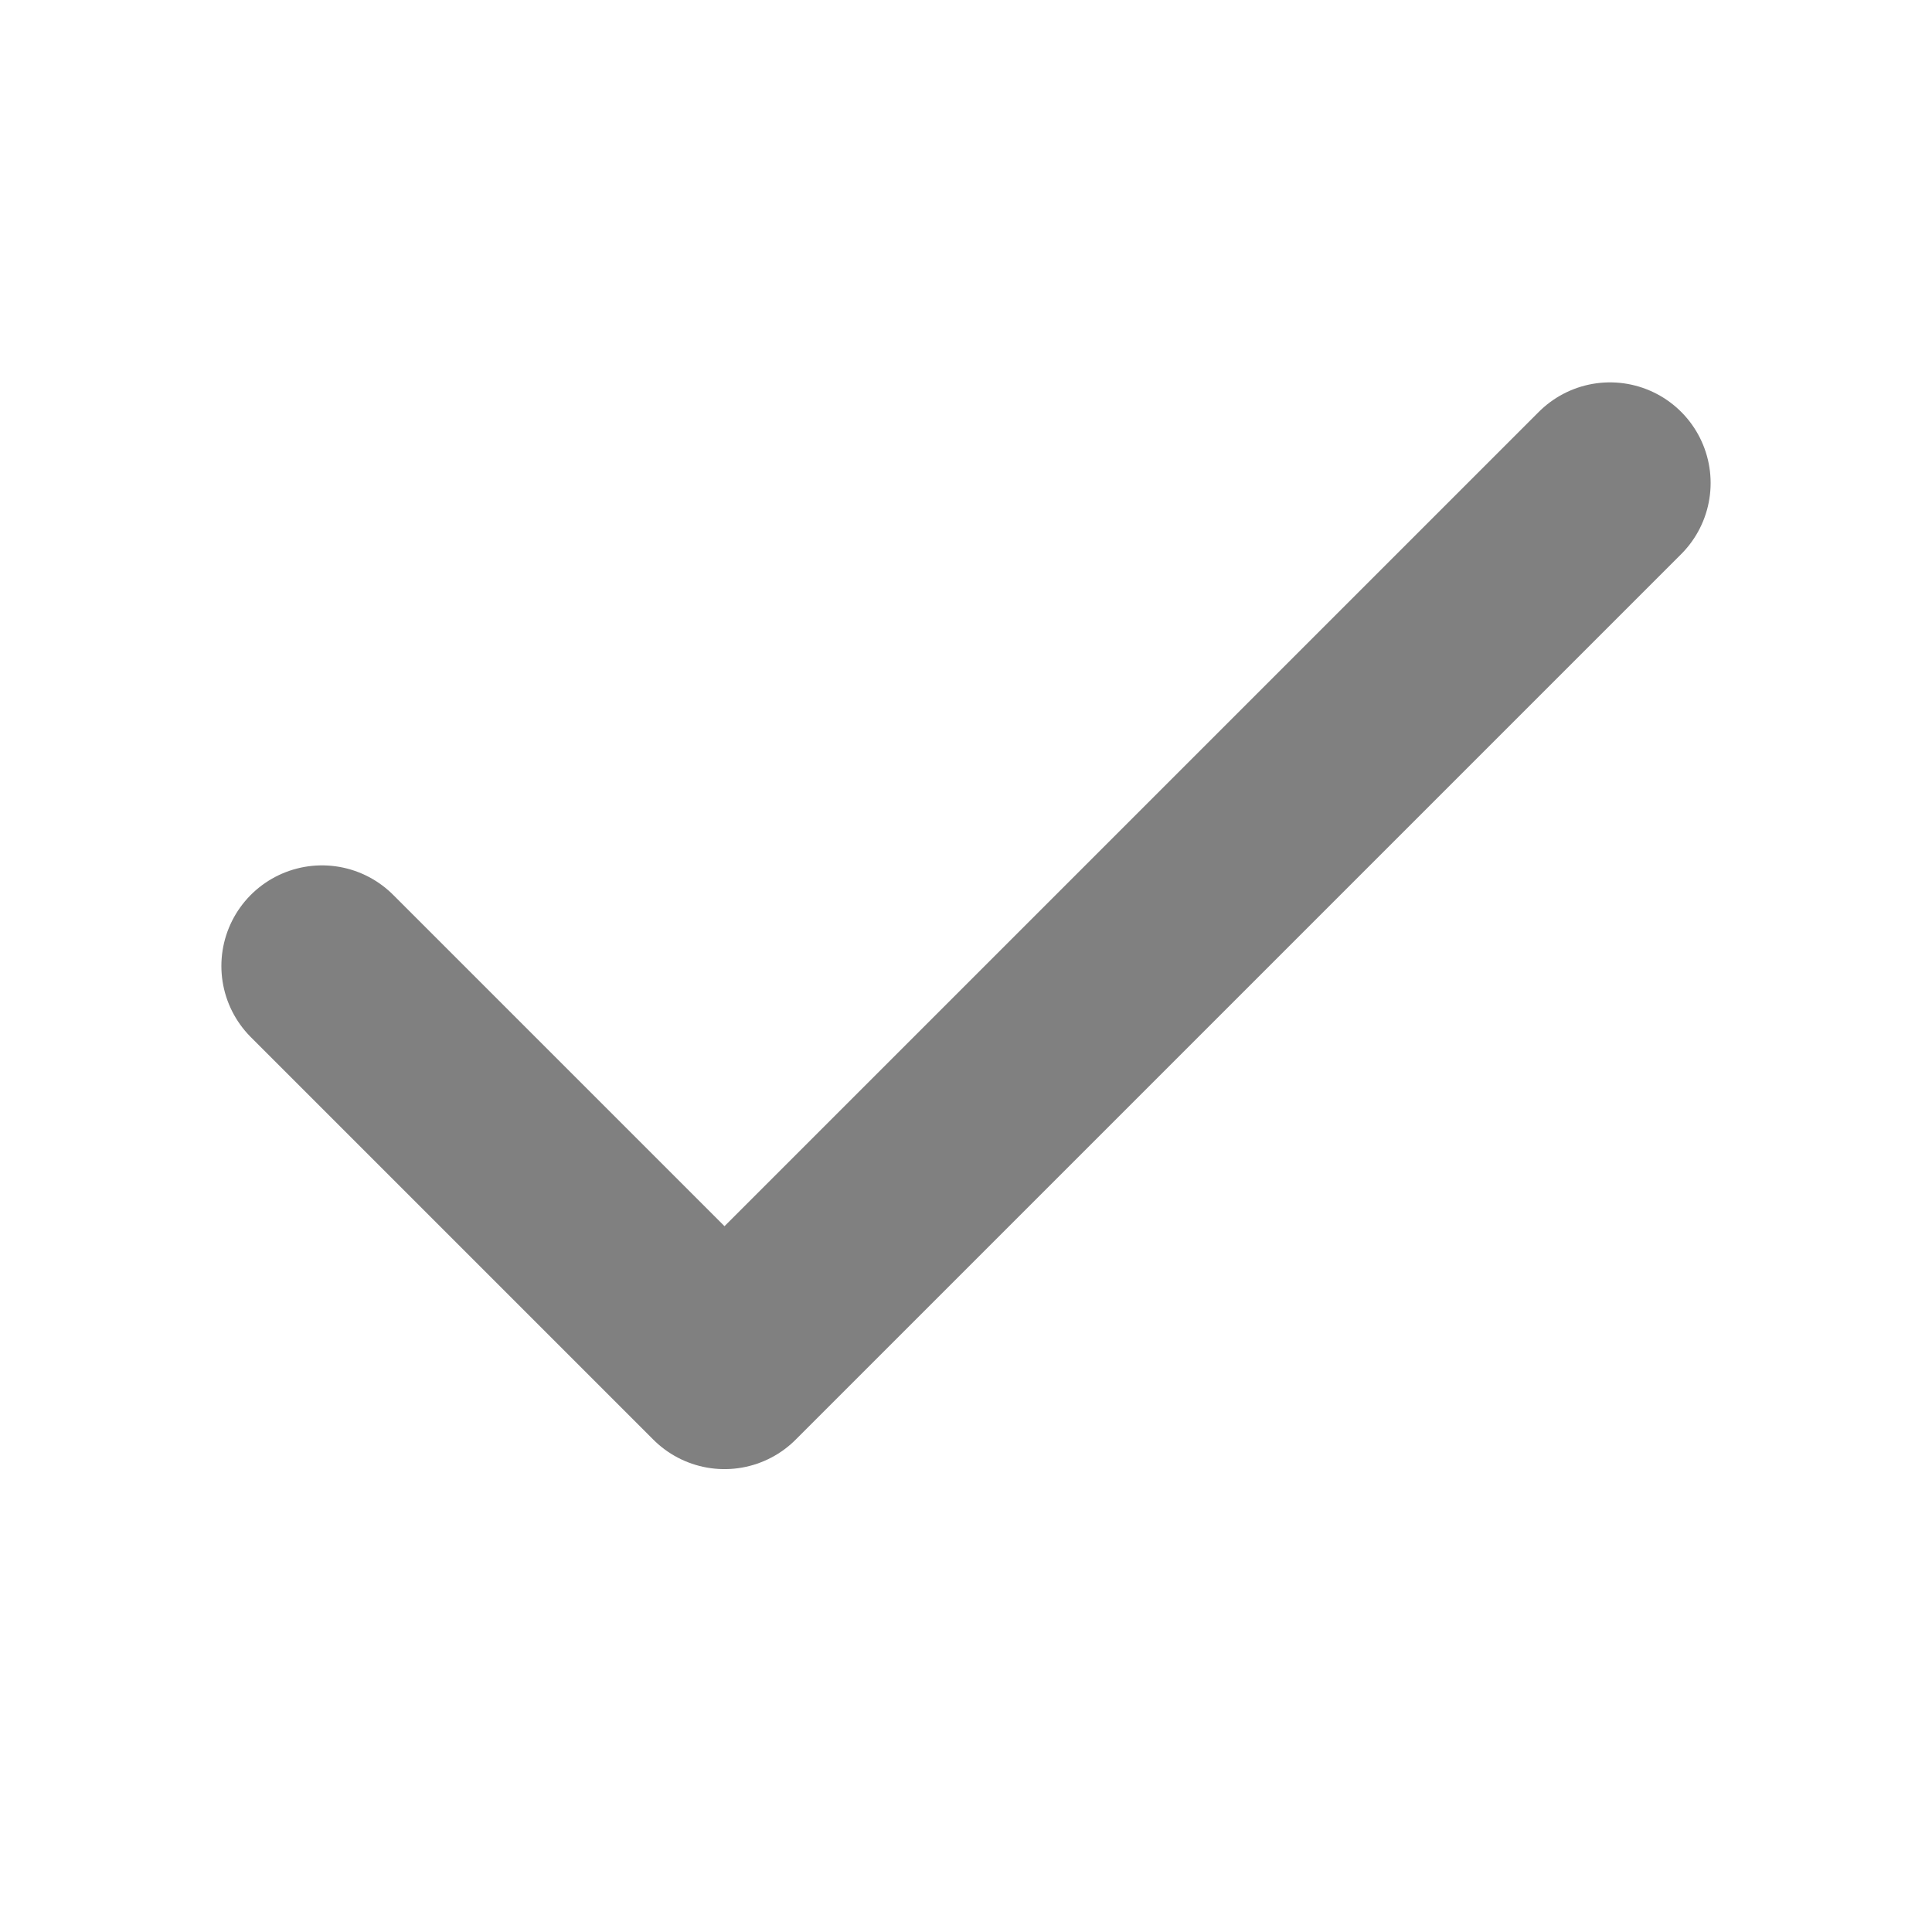
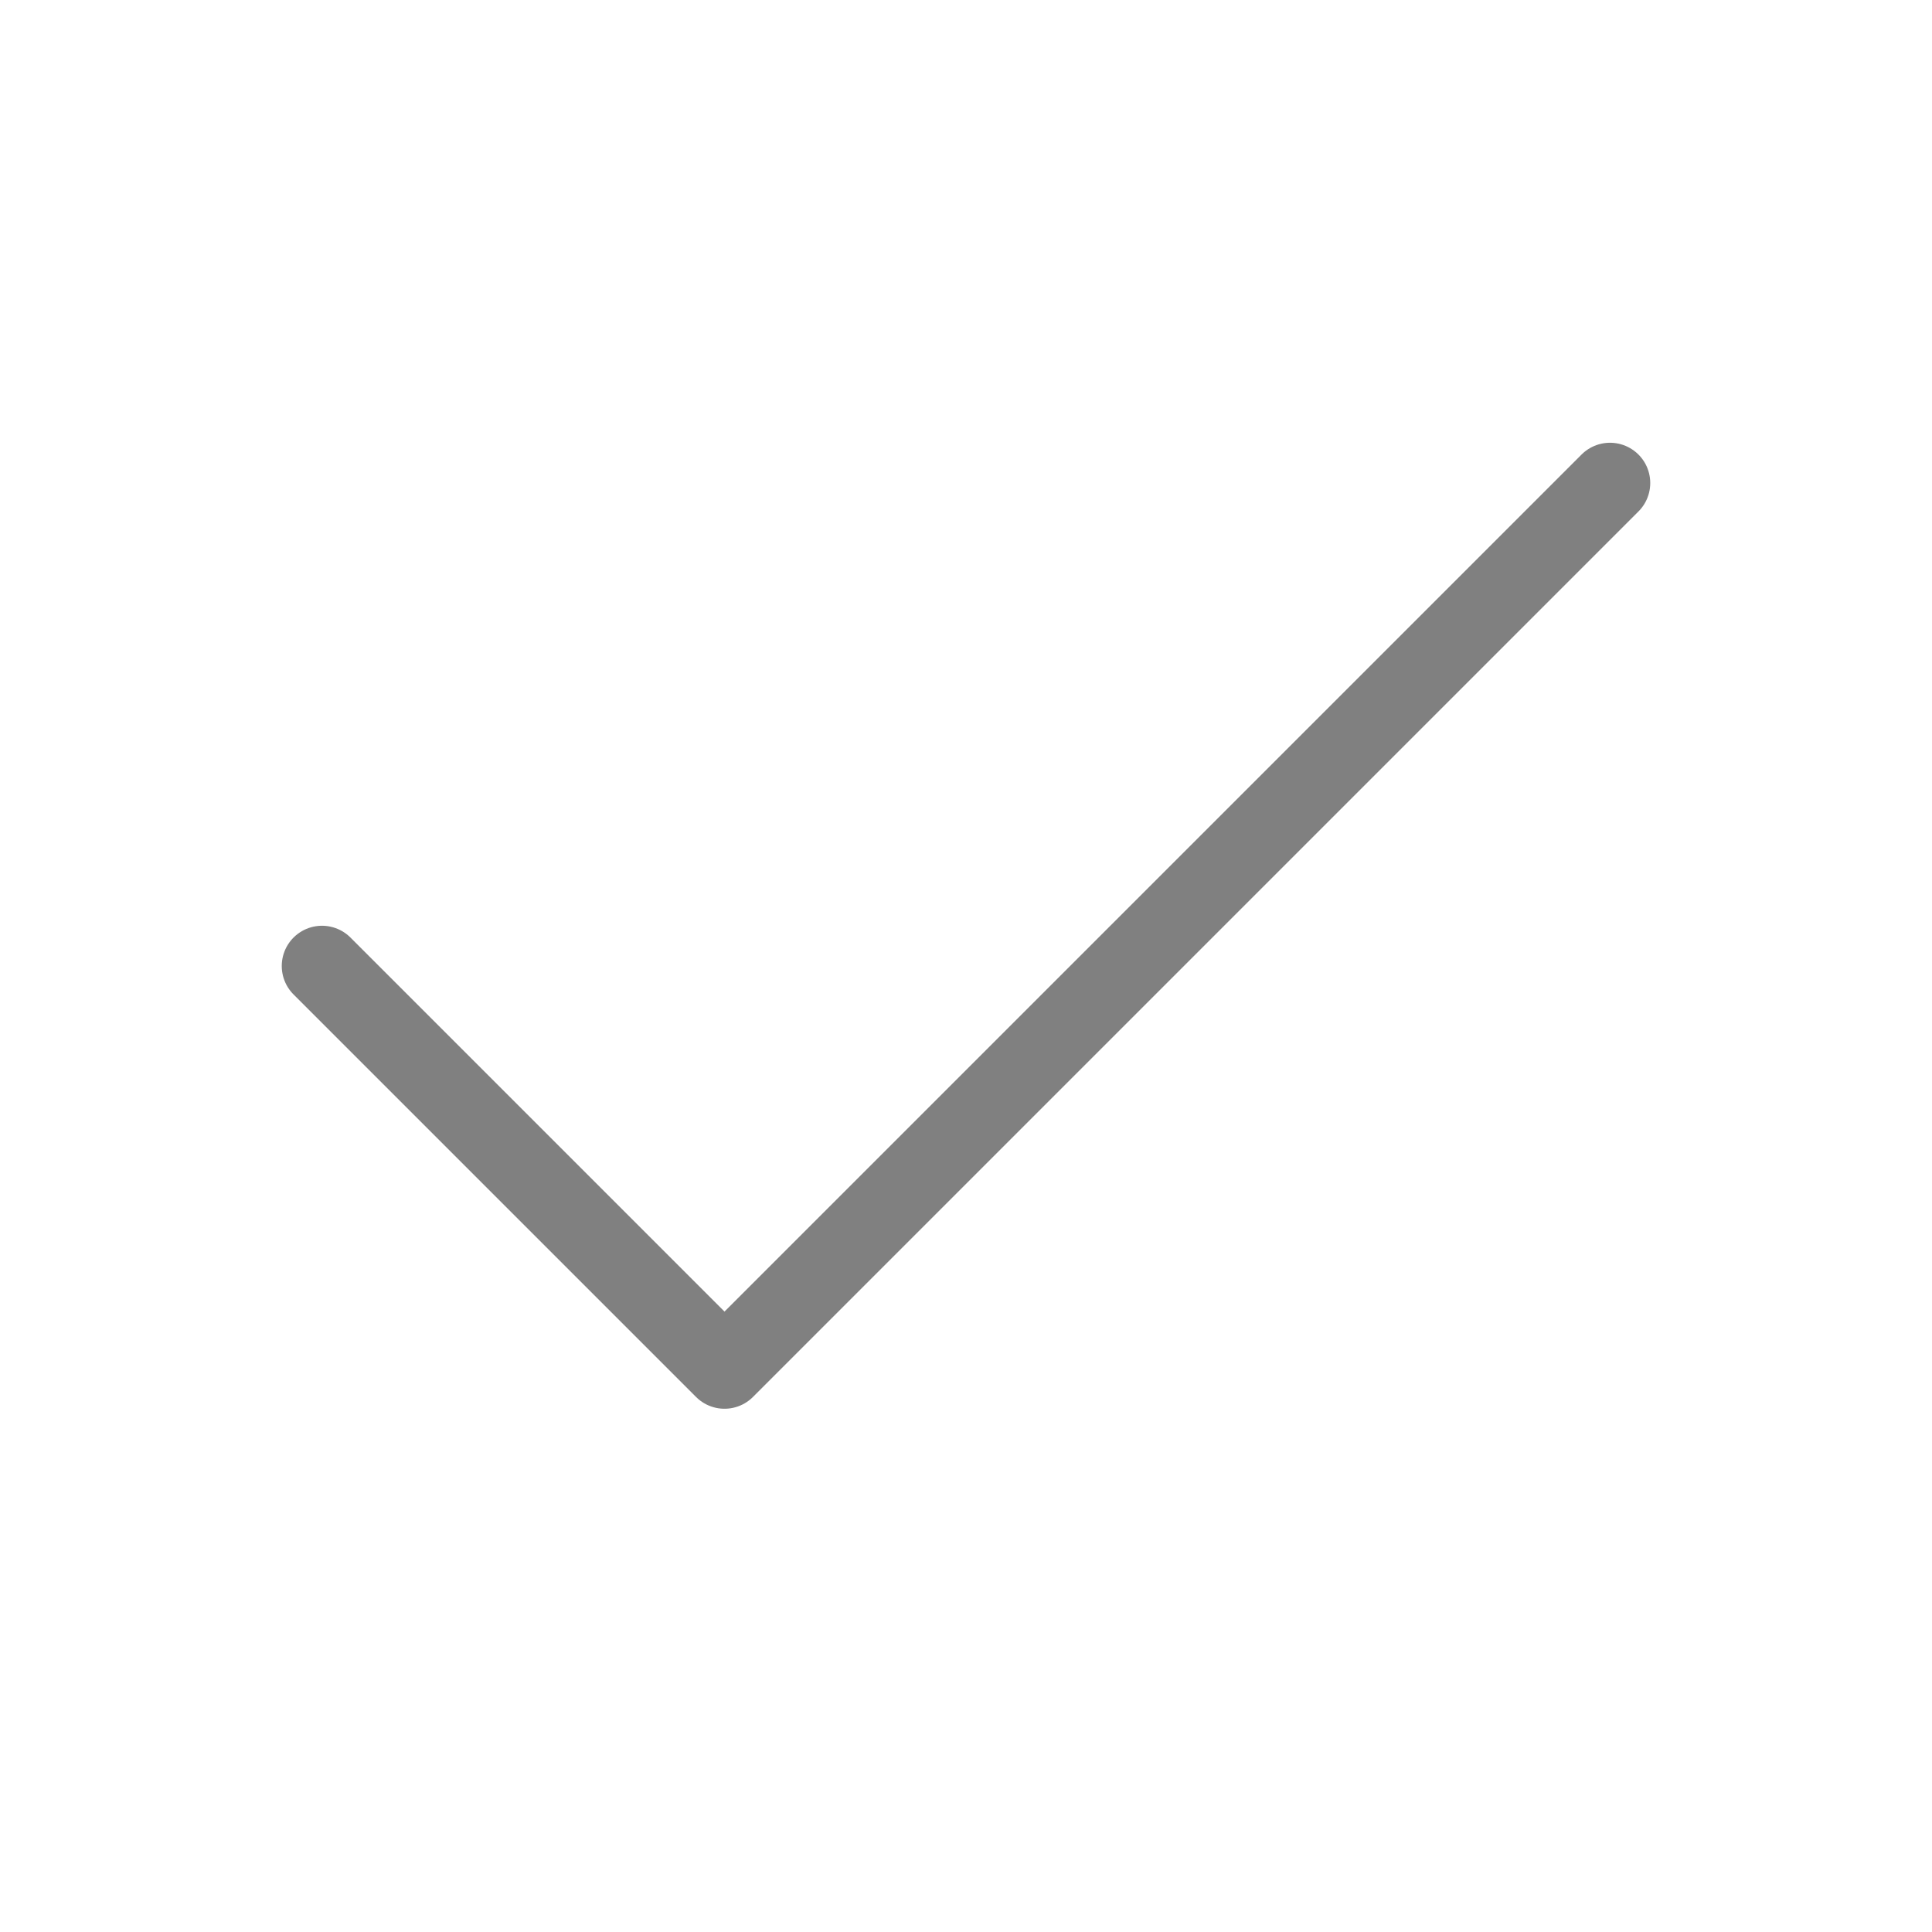
- <svg xmlns="http://www.w3.org/2000/svg" width="20" height="20" viewBox="0 0 24 24" fill="none" stroke="#808080" stroke-width="2.5" stroke-linecap="round" stroke-linejoin="round" class="feather feather-check">
+ <svg xmlns="http://www.w3.org/2000/svg" width="24" height="24" viewBox="0 0 24 24" fill="none" stroke="grey" stroke-width="1" stroke-linecap="round" stroke-linejoin="round" class="feather feather-check">
  <polyline points="20 6 9 17 4 12" />
</svg>
